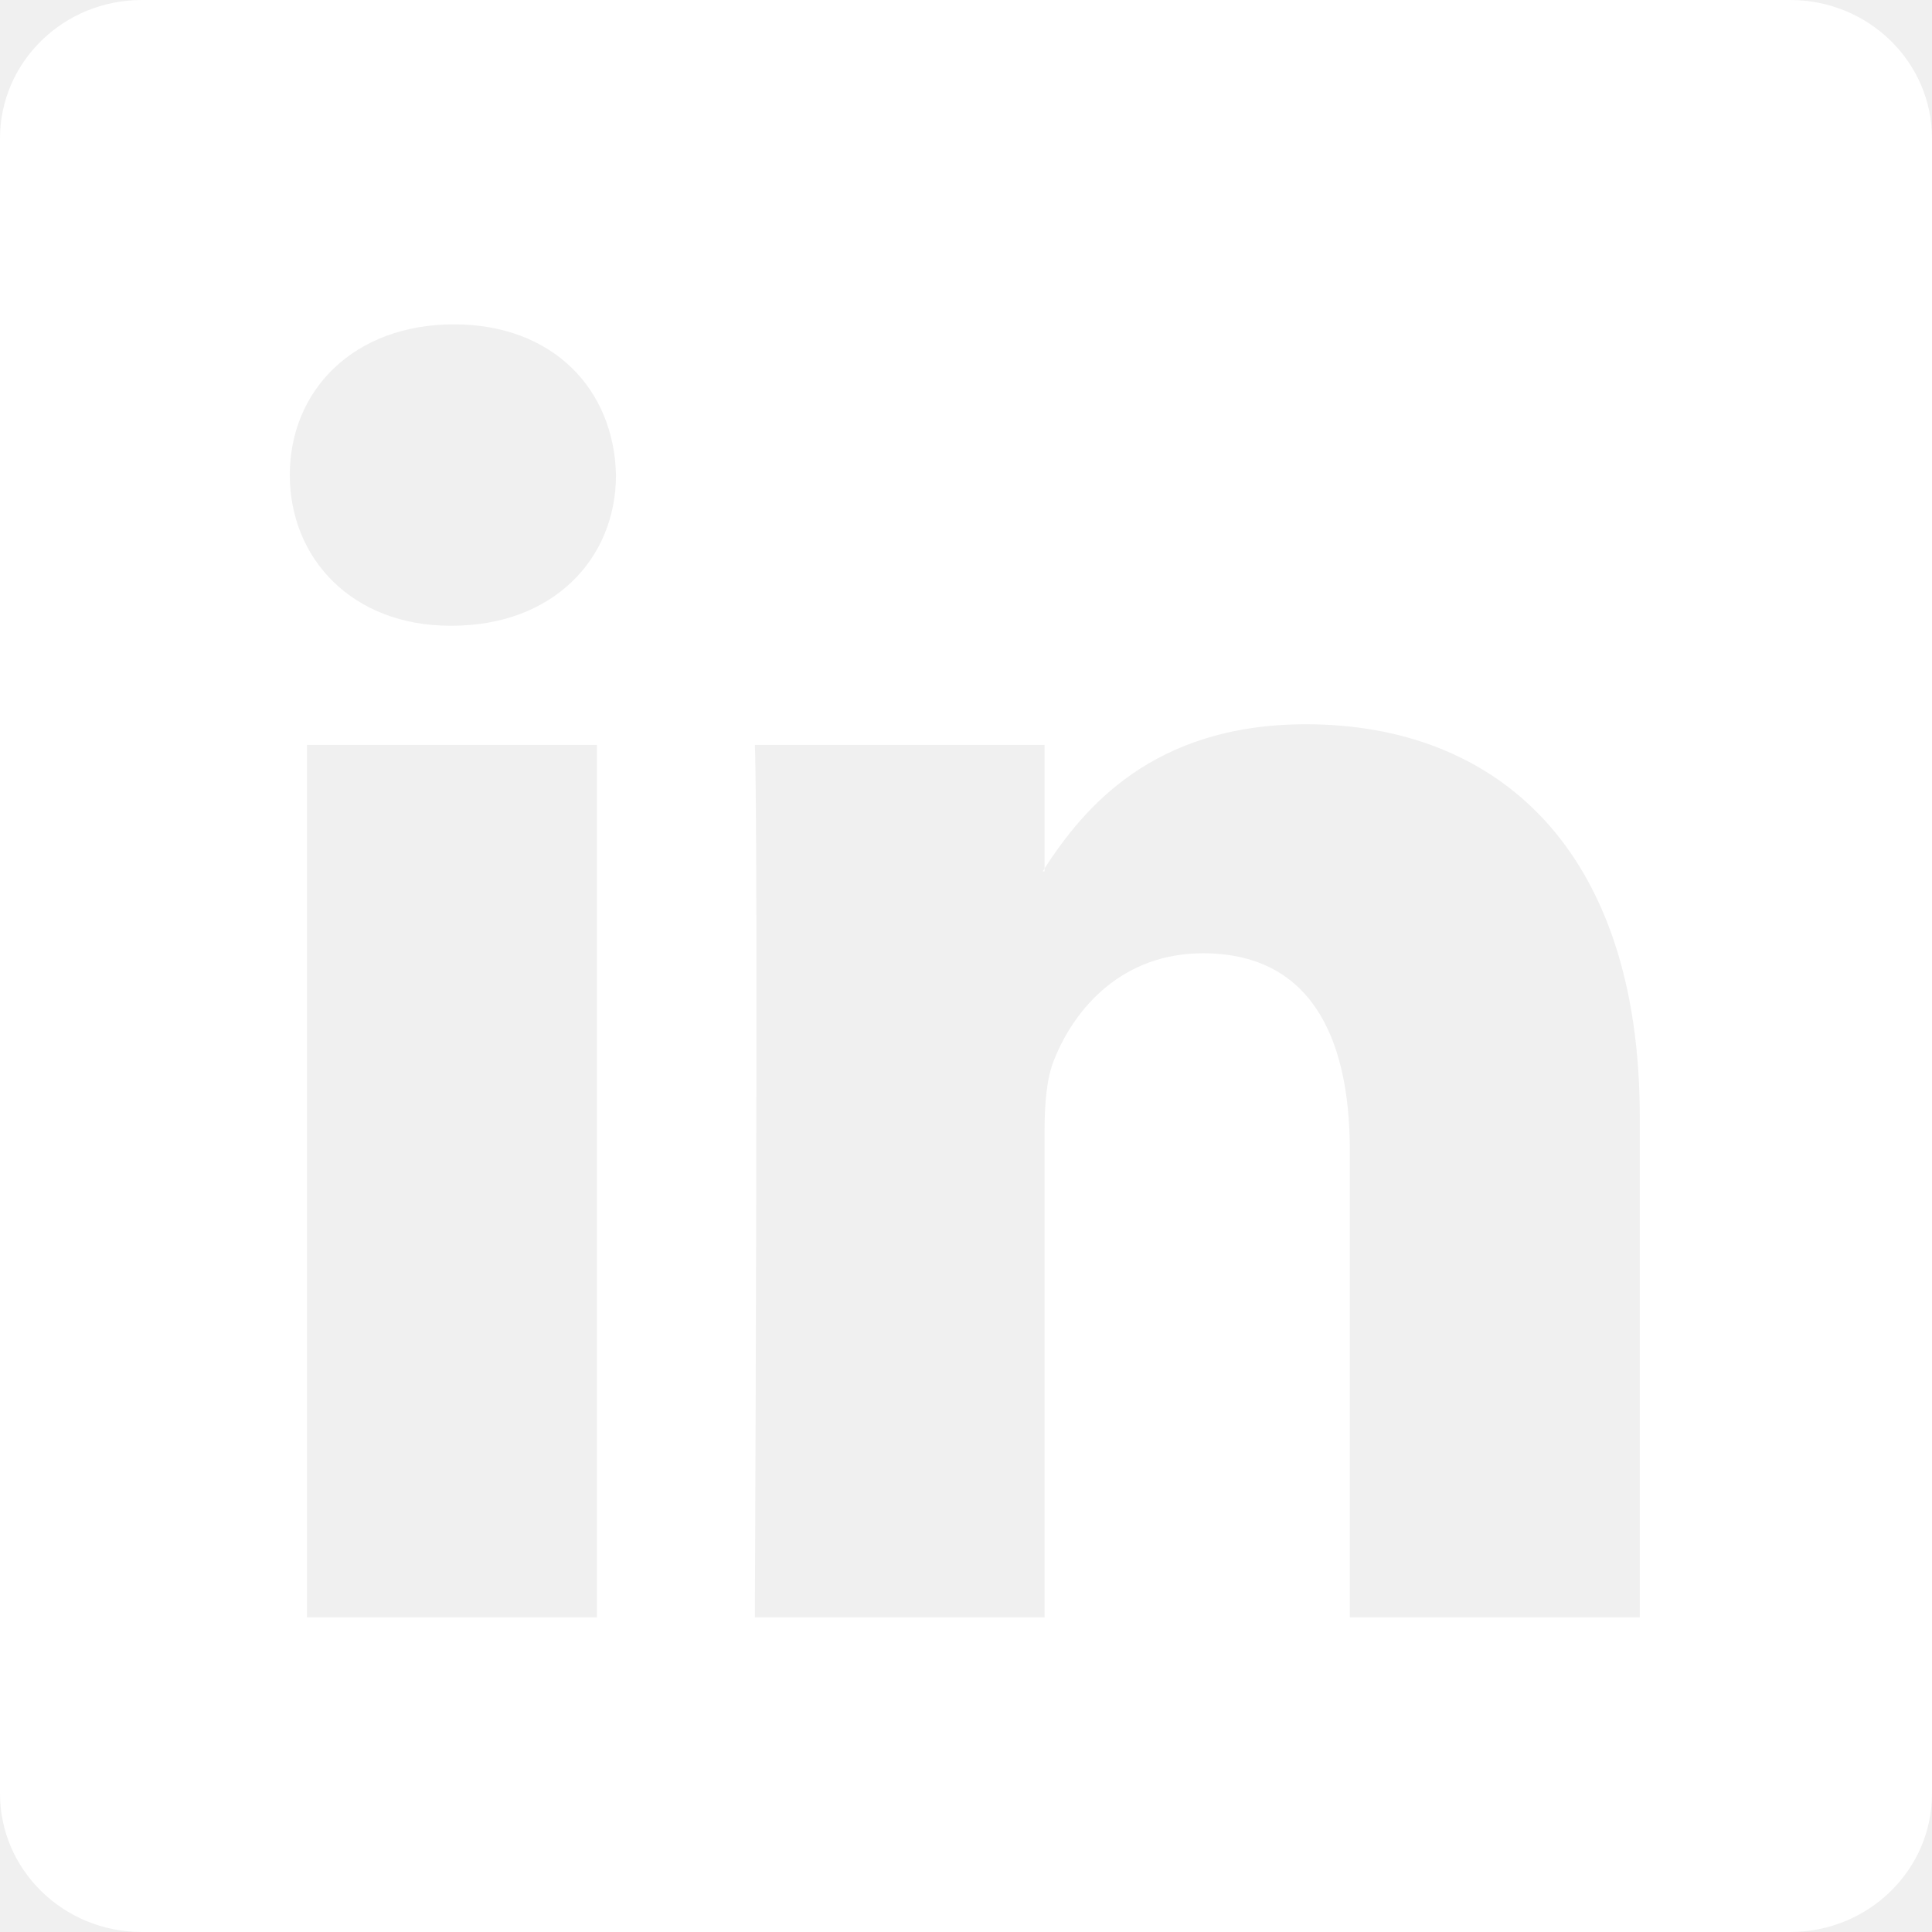
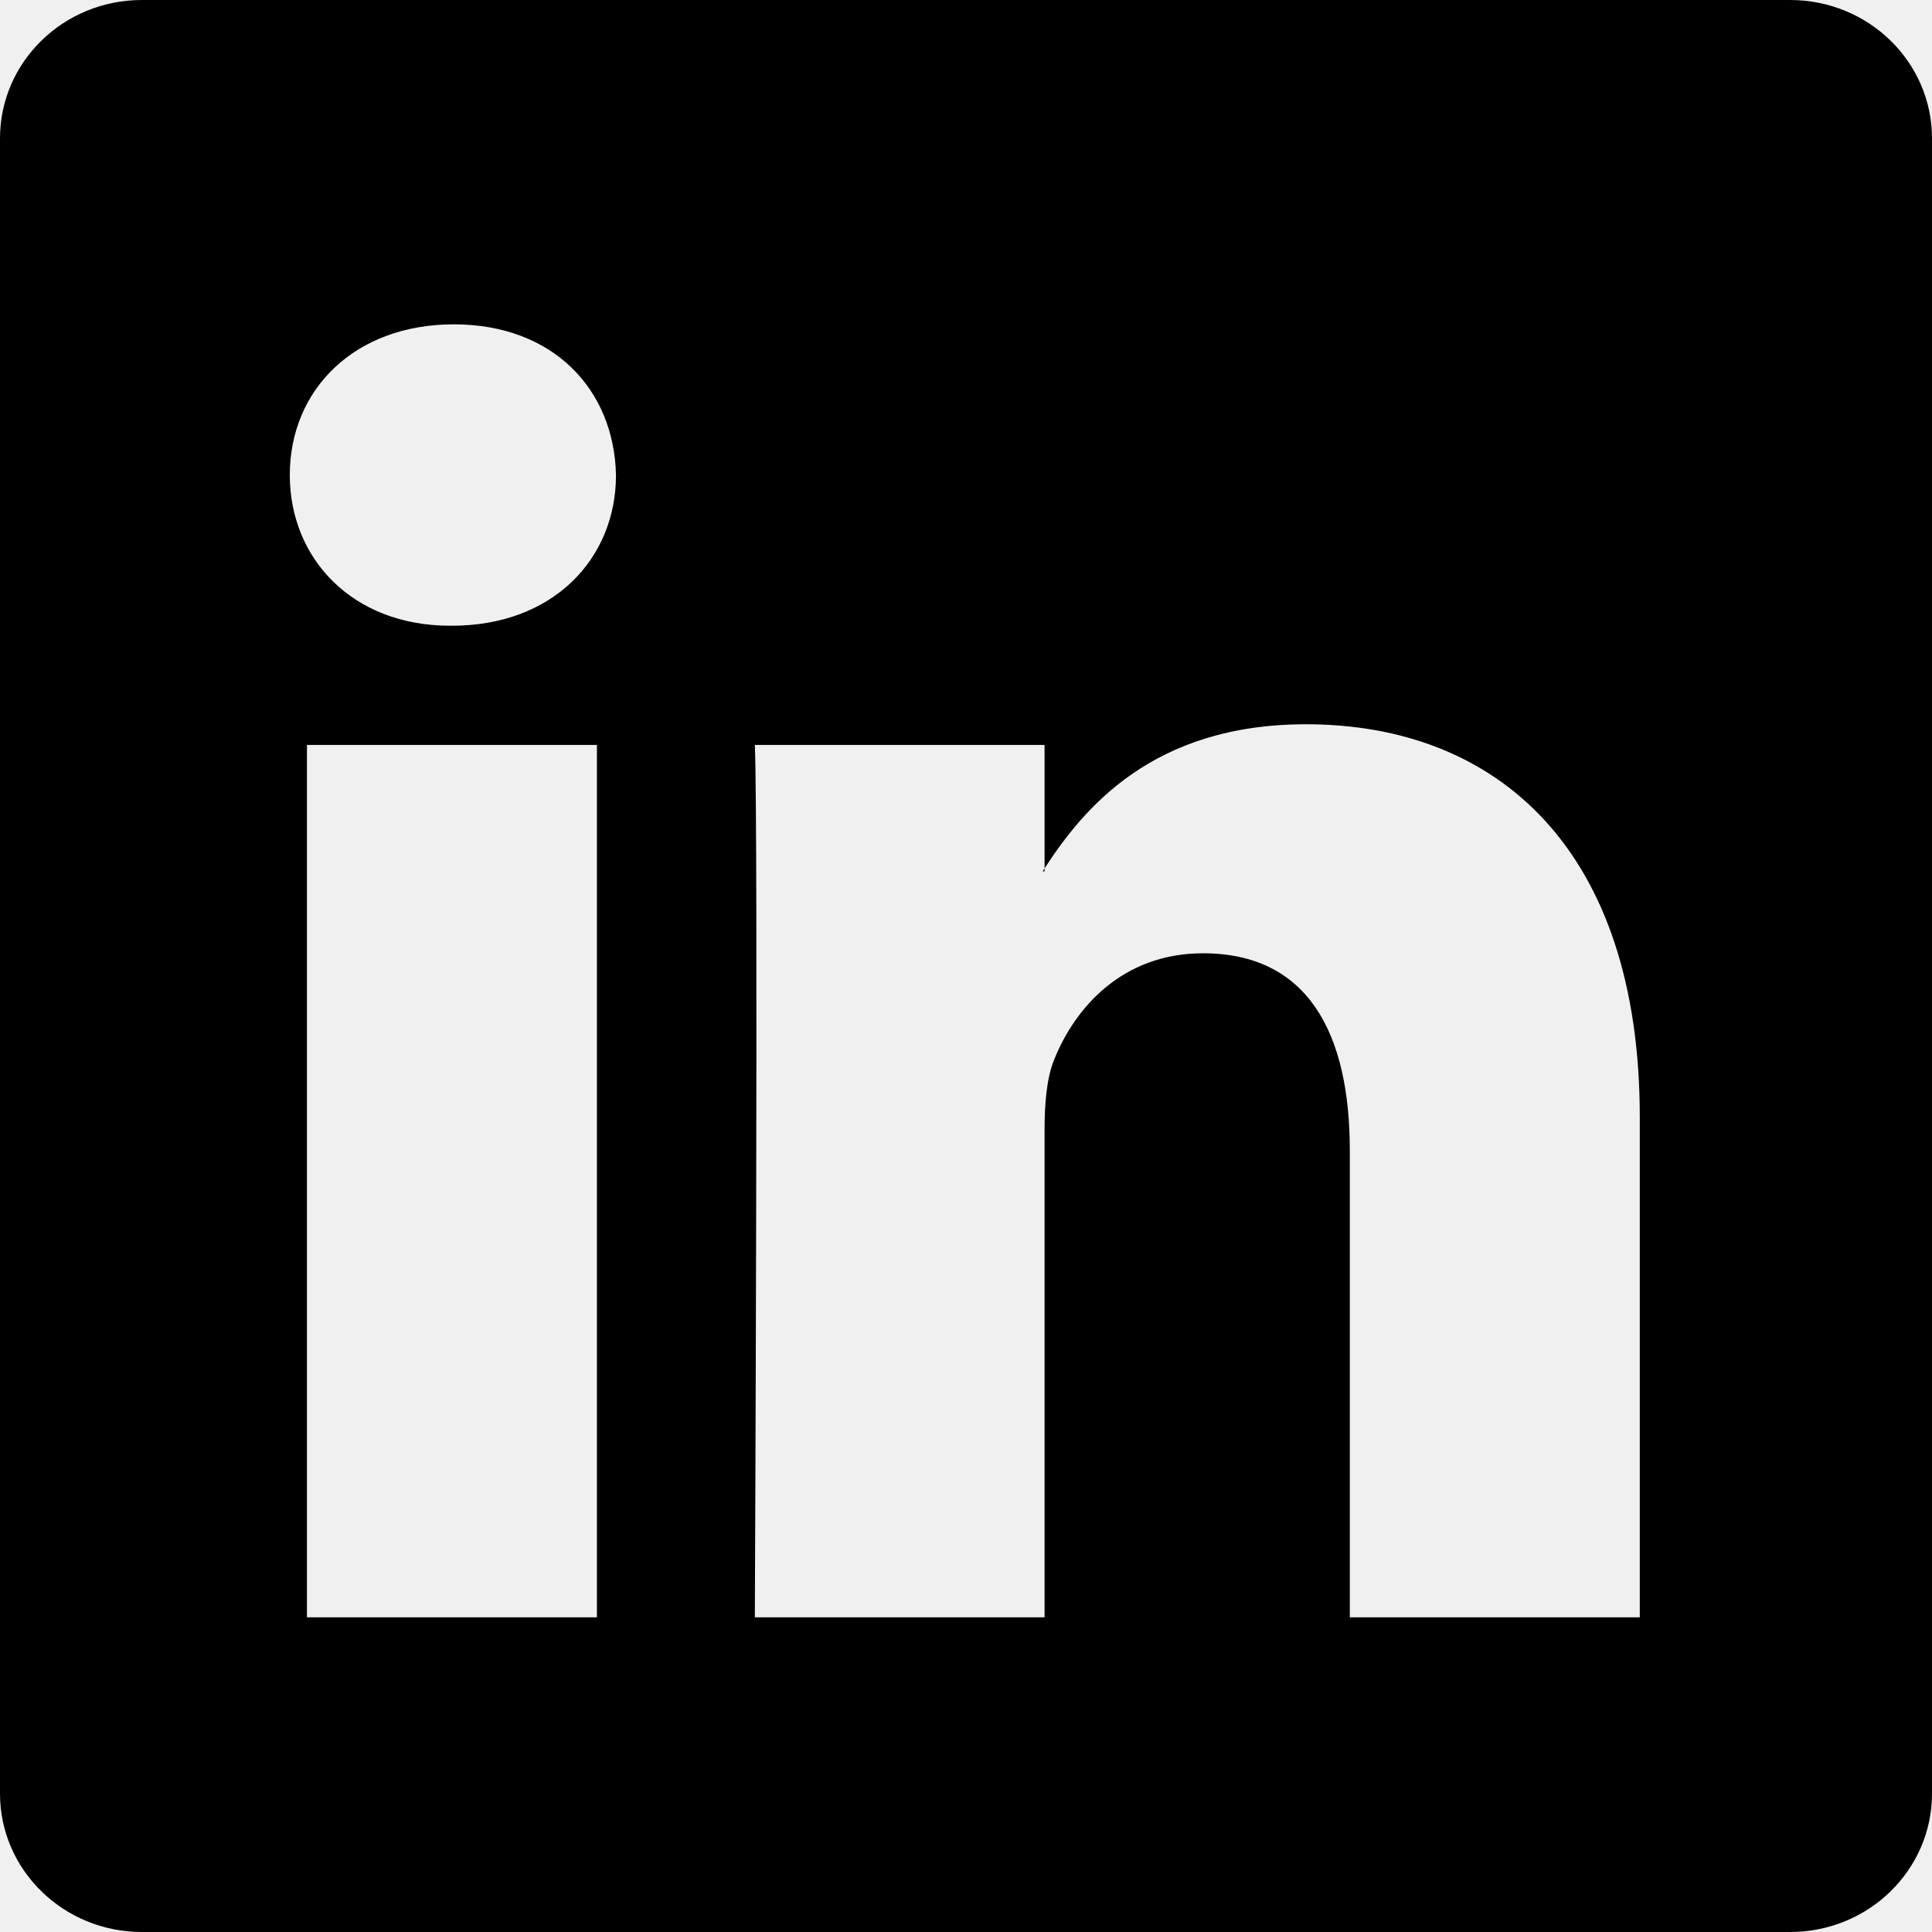
<svg xmlns="http://www.w3.org/2000/svg" width="24" height="24" viewBox="0 0 24 24" fill="none">
  <g clip-path="url(#clip0_20_161)">
-     <path d="M0 1.719C0 0.769 0.789 0 1.762 0H22.238C23.211 0 24 0.769 24 1.719V22.281C24 23.23 23.211 24 22.238 24H1.762C0.789 24 0 23.23 0 22.281V1.719ZM7.415 20.091V9.254H3.813V20.091H7.415ZM5.614 7.773C6.87 7.773 7.652 6.942 7.652 5.901C7.629 4.838 6.872 4.029 5.638 4.029C4.405 4.029 3.6 4.839 3.6 5.901C3.6 6.942 4.381 7.773 5.59 7.773H5.614ZM12.976 20.091V14.039C12.976 13.714 13.001 13.39 13.097 13.159C13.356 12.513 13.948 11.842 14.944 11.842C16.248 11.842 16.768 12.835 16.768 14.293V20.091H20.37V13.875C20.37 10.545 18.594 8.997 16.224 8.997C14.313 8.997 13.457 10.047 12.976 10.787V10.824H12.953L12.976 10.787V9.254H9.377C9.421 10.271 9.377 20.091 9.377 20.091H12.976Z" fill="white" />
+     <path d="M0 1.719C0 0.769 0.789 0 1.762 0H22.238C23.211 0 24 0.769 24 1.719V22.281C24 23.23 23.211 24 22.238 24H1.762C0.789 24 0 23.23 0 22.281V1.719ZM7.415 20.091V9.254H3.813V20.091H7.415ZM5.614 7.773C6.87 7.773 7.652 6.942 7.652 5.901C7.629 4.838 6.872 4.029 5.638 4.029C4.405 4.029 3.6 4.839 3.6 5.901C3.6 6.942 4.381 7.773 5.59 7.773H5.614ZM12.976 20.091V14.039C12.976 13.714 13.001 13.39 13.097 13.159C13.356 12.513 13.948 11.842 14.944 11.842C16.248 11.842 16.768 12.835 16.768 14.293V20.091H20.37V13.875C20.37 10.545 18.594 8.997 16.224 8.997C14.313 8.997 13.457 10.047 12.976 10.787V10.824H12.953L12.976 10.787V9.254H9.377C9.421 10.271 9.377 20.091 9.377 20.091H12.976Z" fill="currentColor" />
  </g>
  <defs>
    <clipPath id="clip0_20_161">
      <rect width="24" height="24" fill="white" />
    </clipPath>
  </defs>
</svg>
